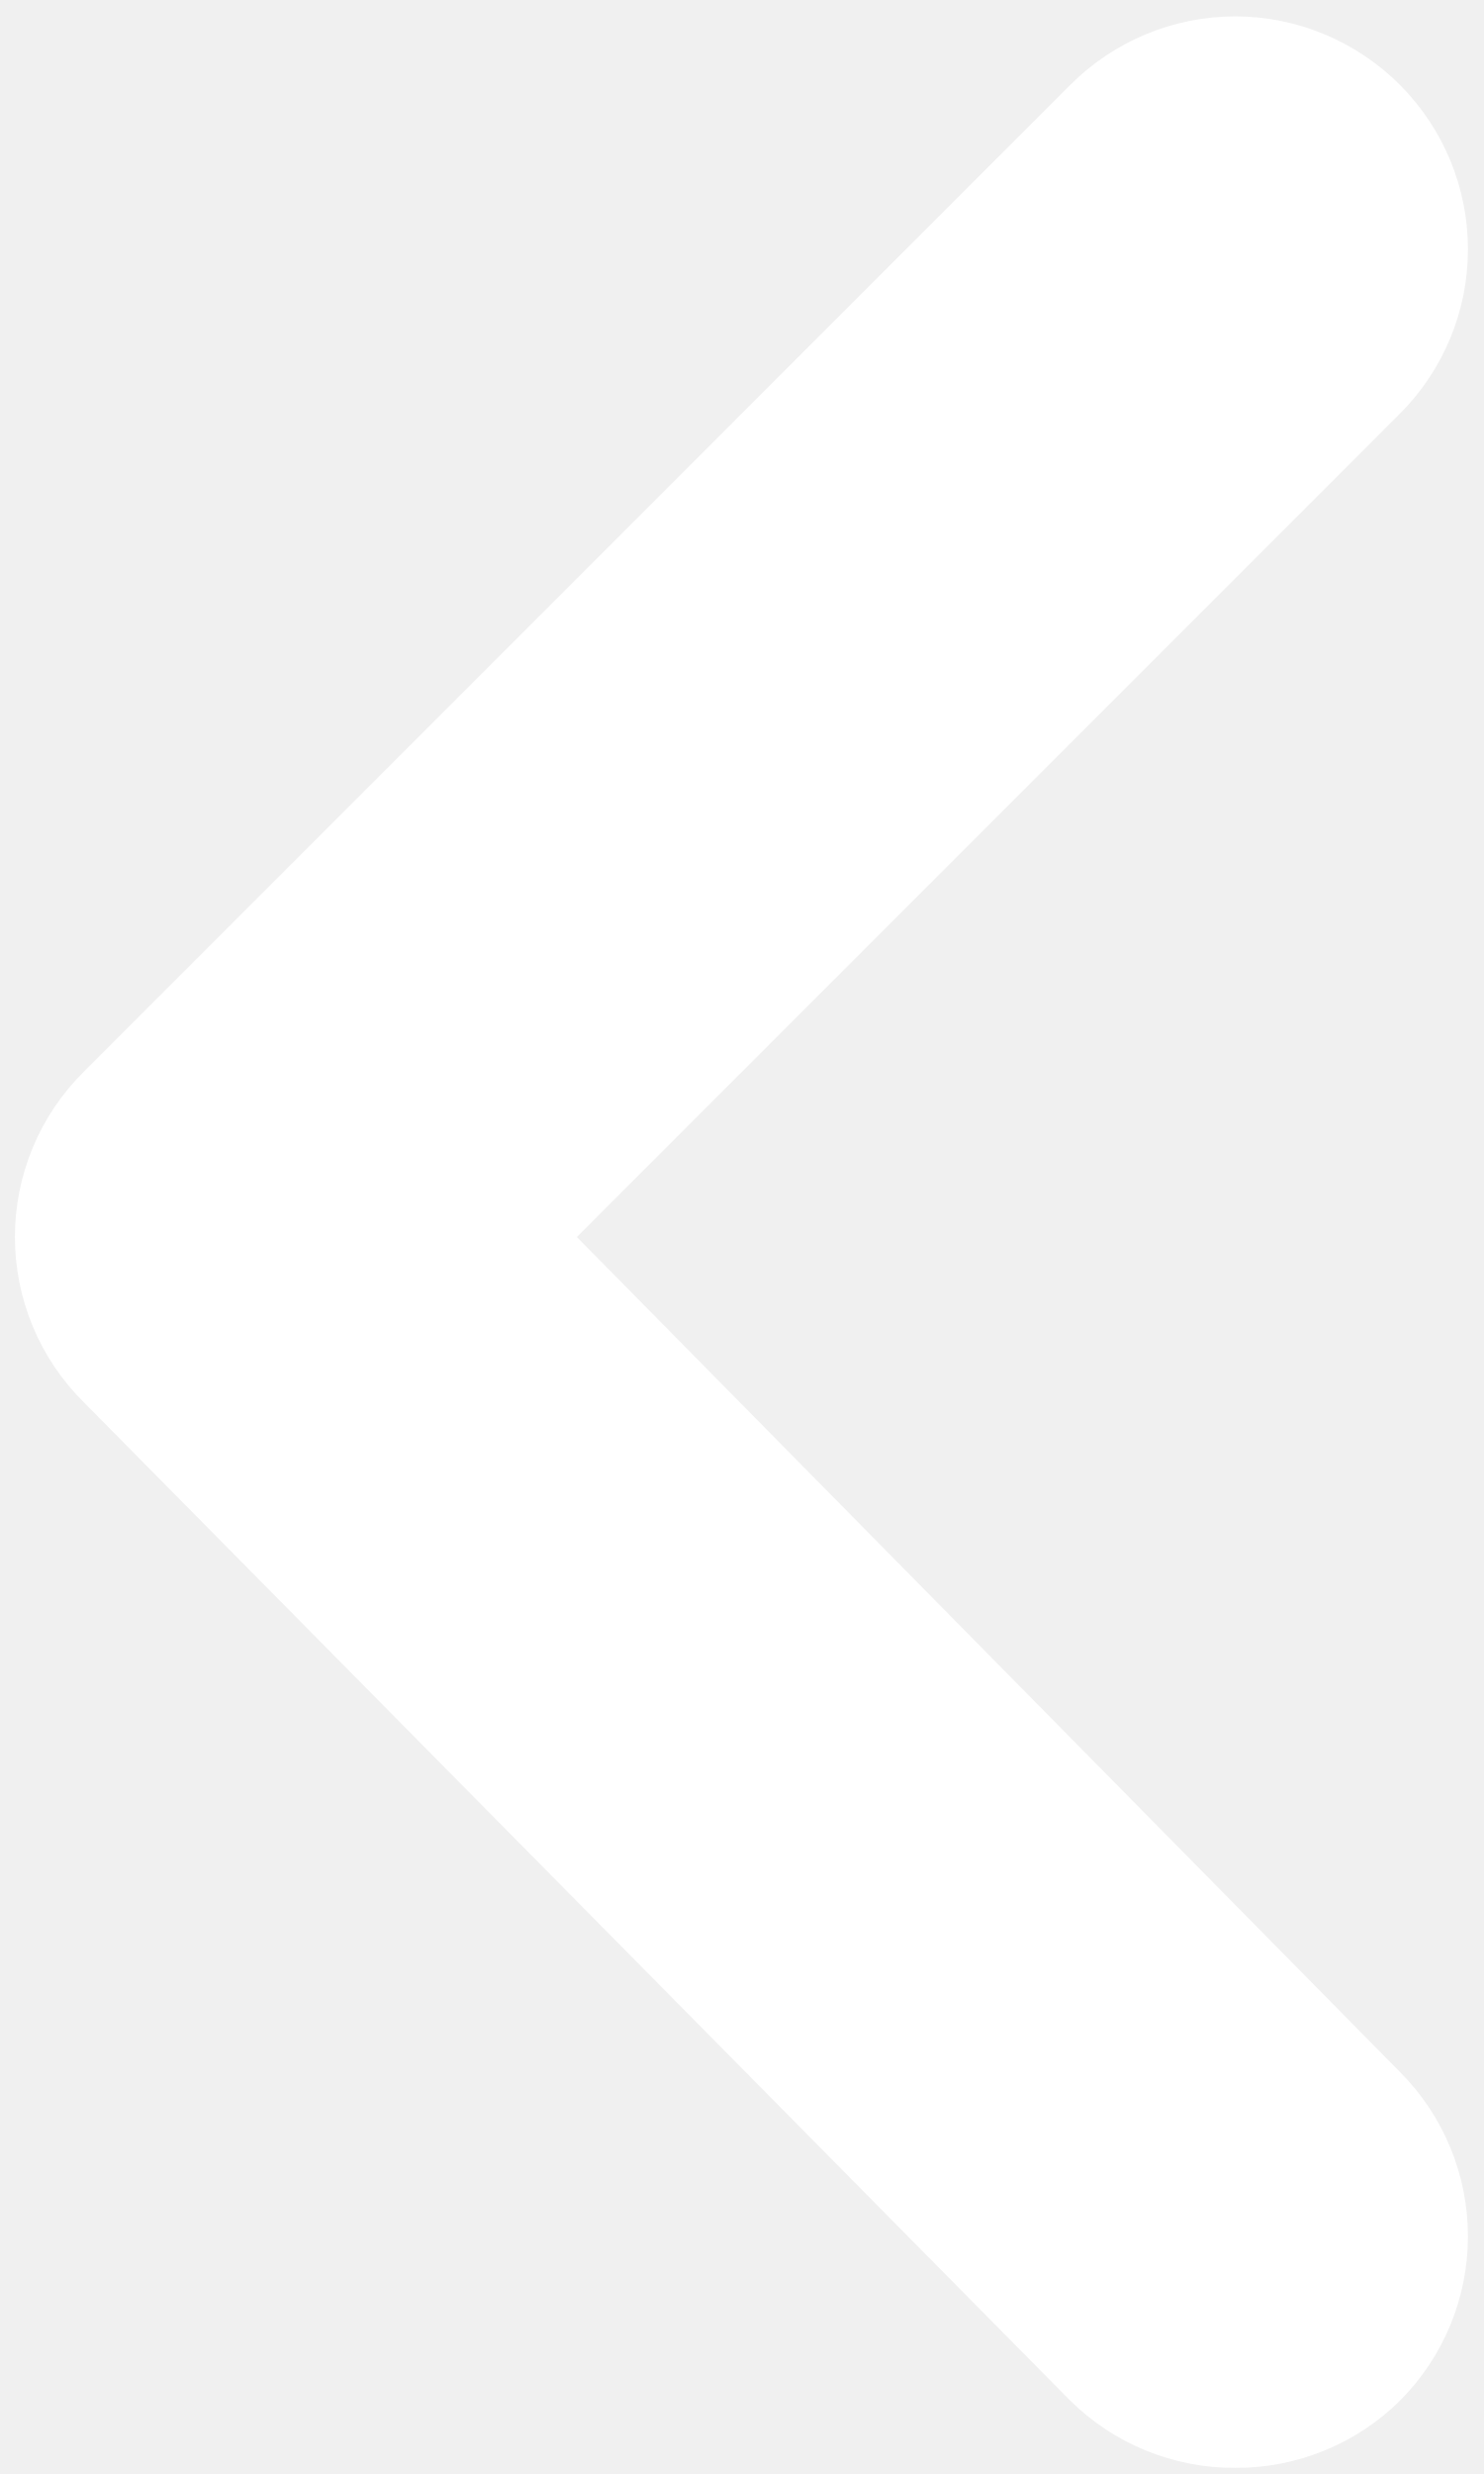
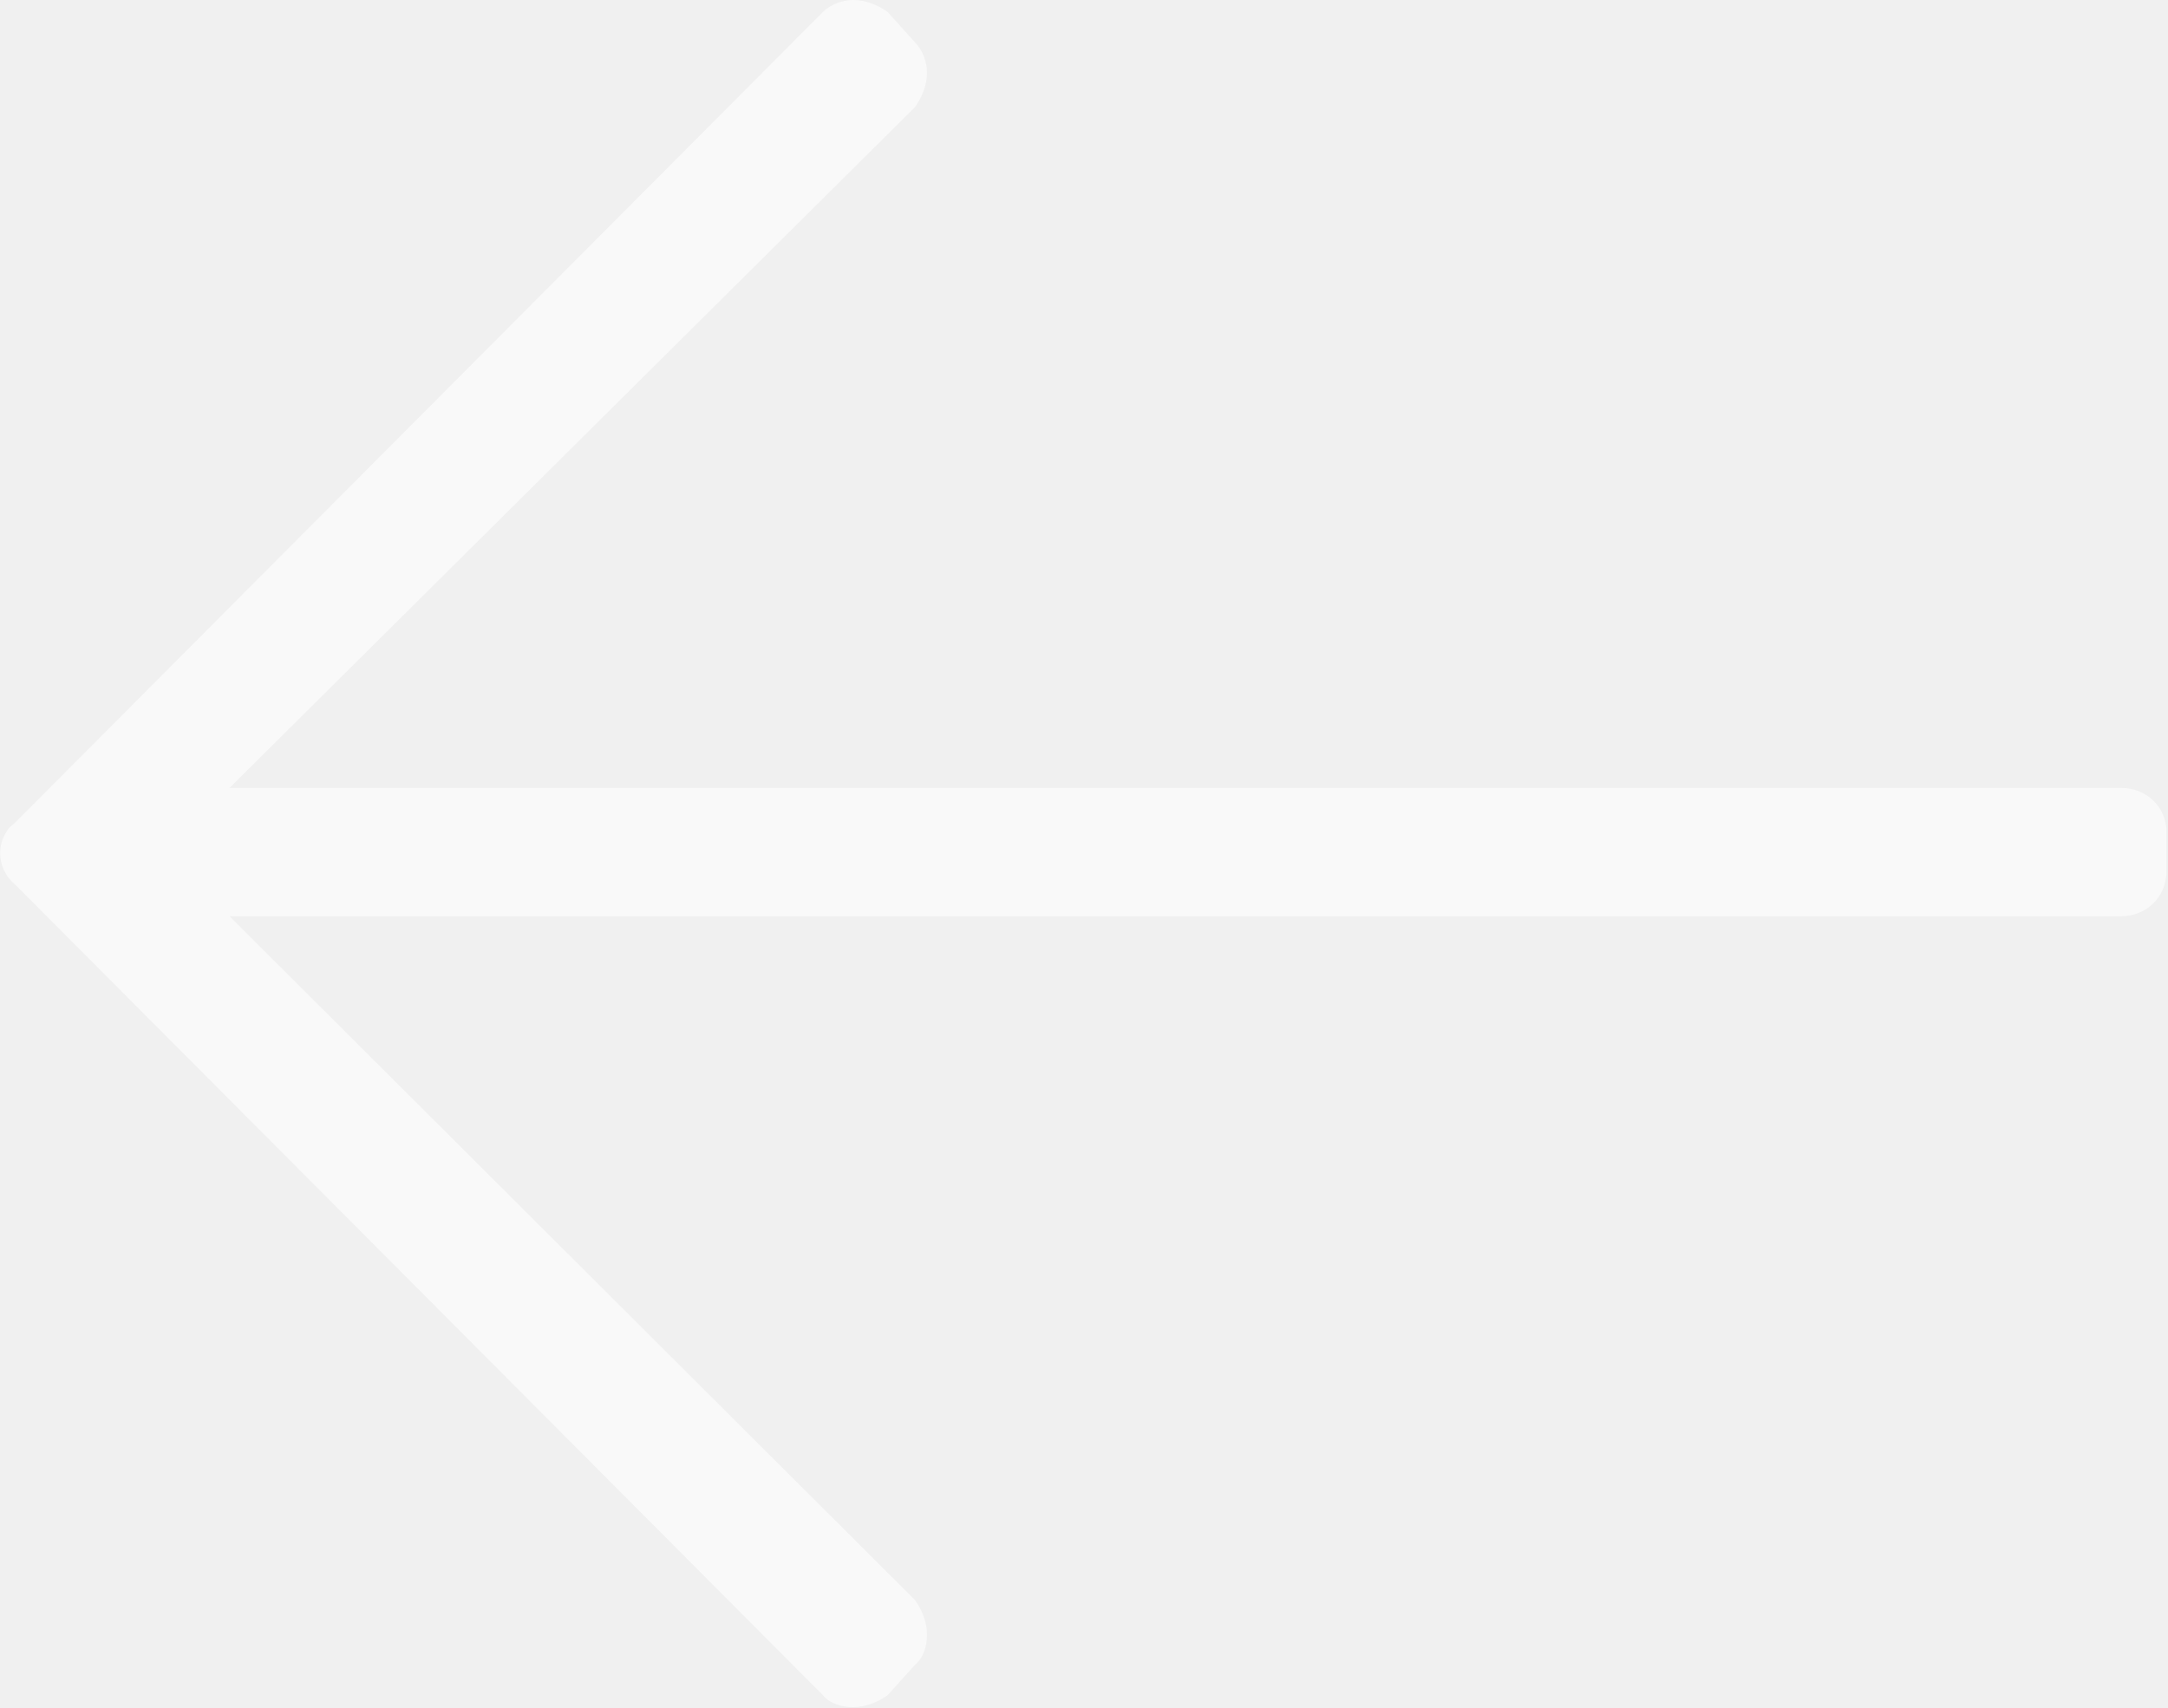
- <svg xmlns="http://www.w3.org/2000/svg" width="21" height="35" viewBox="0 0 21 35" fill="none">
-   <path d="M8.163 17.5L19.815 5.847C20.428 5.231 20.773 4.396 20.773 3.527C20.773 2.657 20.428 1.823 19.815 1.206C19.509 0.898 19.145 0.653 18.744 0.486C18.343 0.318 17.913 0.232 17.478 0.232C17.044 0.232 16.614 0.318 16.212 0.486C15.811 0.653 15.447 0.898 15.141 1.206L1.185 15.163C0.876 15.469 0.631 15.833 0.464 16.234C0.297 16.635 0.211 17.065 0.211 17.5C0.211 17.934 0.297 18.365 0.464 18.766C0.631 19.167 0.876 19.531 1.185 19.837L15.141 33.958C15.449 34.263 15.814 34.505 16.215 34.668C16.616 34.832 17.045 34.915 17.478 34.913C17.912 34.915 18.341 34.832 18.742 34.668C19.143 34.505 19.508 34.263 19.815 33.958C20.428 33.341 20.773 32.507 20.773 31.638C20.773 30.768 20.428 29.934 19.815 29.317L8.163 17.5Z" fill="white" />
+ <svg xmlns="http://www.w3.org/2000/svg" version="1.1" id="Layer_1" x="0px" y="0px" viewBox="0 0 143.6 113.1" style="enable-background:new 0 0 143.6 113.1;" xml:space="preserve">
+   <style type="text/css">
+ 	.st0{opacity:0.6;}
+ 	.st1{fill:#FFFFFF;}
+ </style>
+   <g id="Layer_2_1_" class="st0">
+     <g id="Layer_2-2">
+       <path class="st1" d="M58.8,112.3c-0.7,0.5-1.5,0.8-2.3,0.8c-0.7,0-1.5-0.2-2-0.8L1,58.6c-1.1-0.9-1.3-2.5-0.5-3.6    c0.1-0.2,0.3-0.3,0.5-0.5L54.5,0.8C55,0.3,55.8,0,56.5,0c0.8,0,1.6,0.3,2.3,0.8l1.8,2c0.5,0.5,0.8,1.3,0.8,2    c0,0.8-0.3,1.6-0.8,2.3L15.2,52.2h125.3c1.7,0,3,1.3,3,2.9c0,0,0,0,0,0.1v2.5c0,1.7-1.3,3-3,3c0,0,0,0-0.1,0H15.2L60.6,106    c0.5,0.7,0.8,1.5,0.8,2.3c0,0.7-0.2,1.5-0.8,2L58.8,112.3z" />
+     </g>
+   </g>
</svg>
